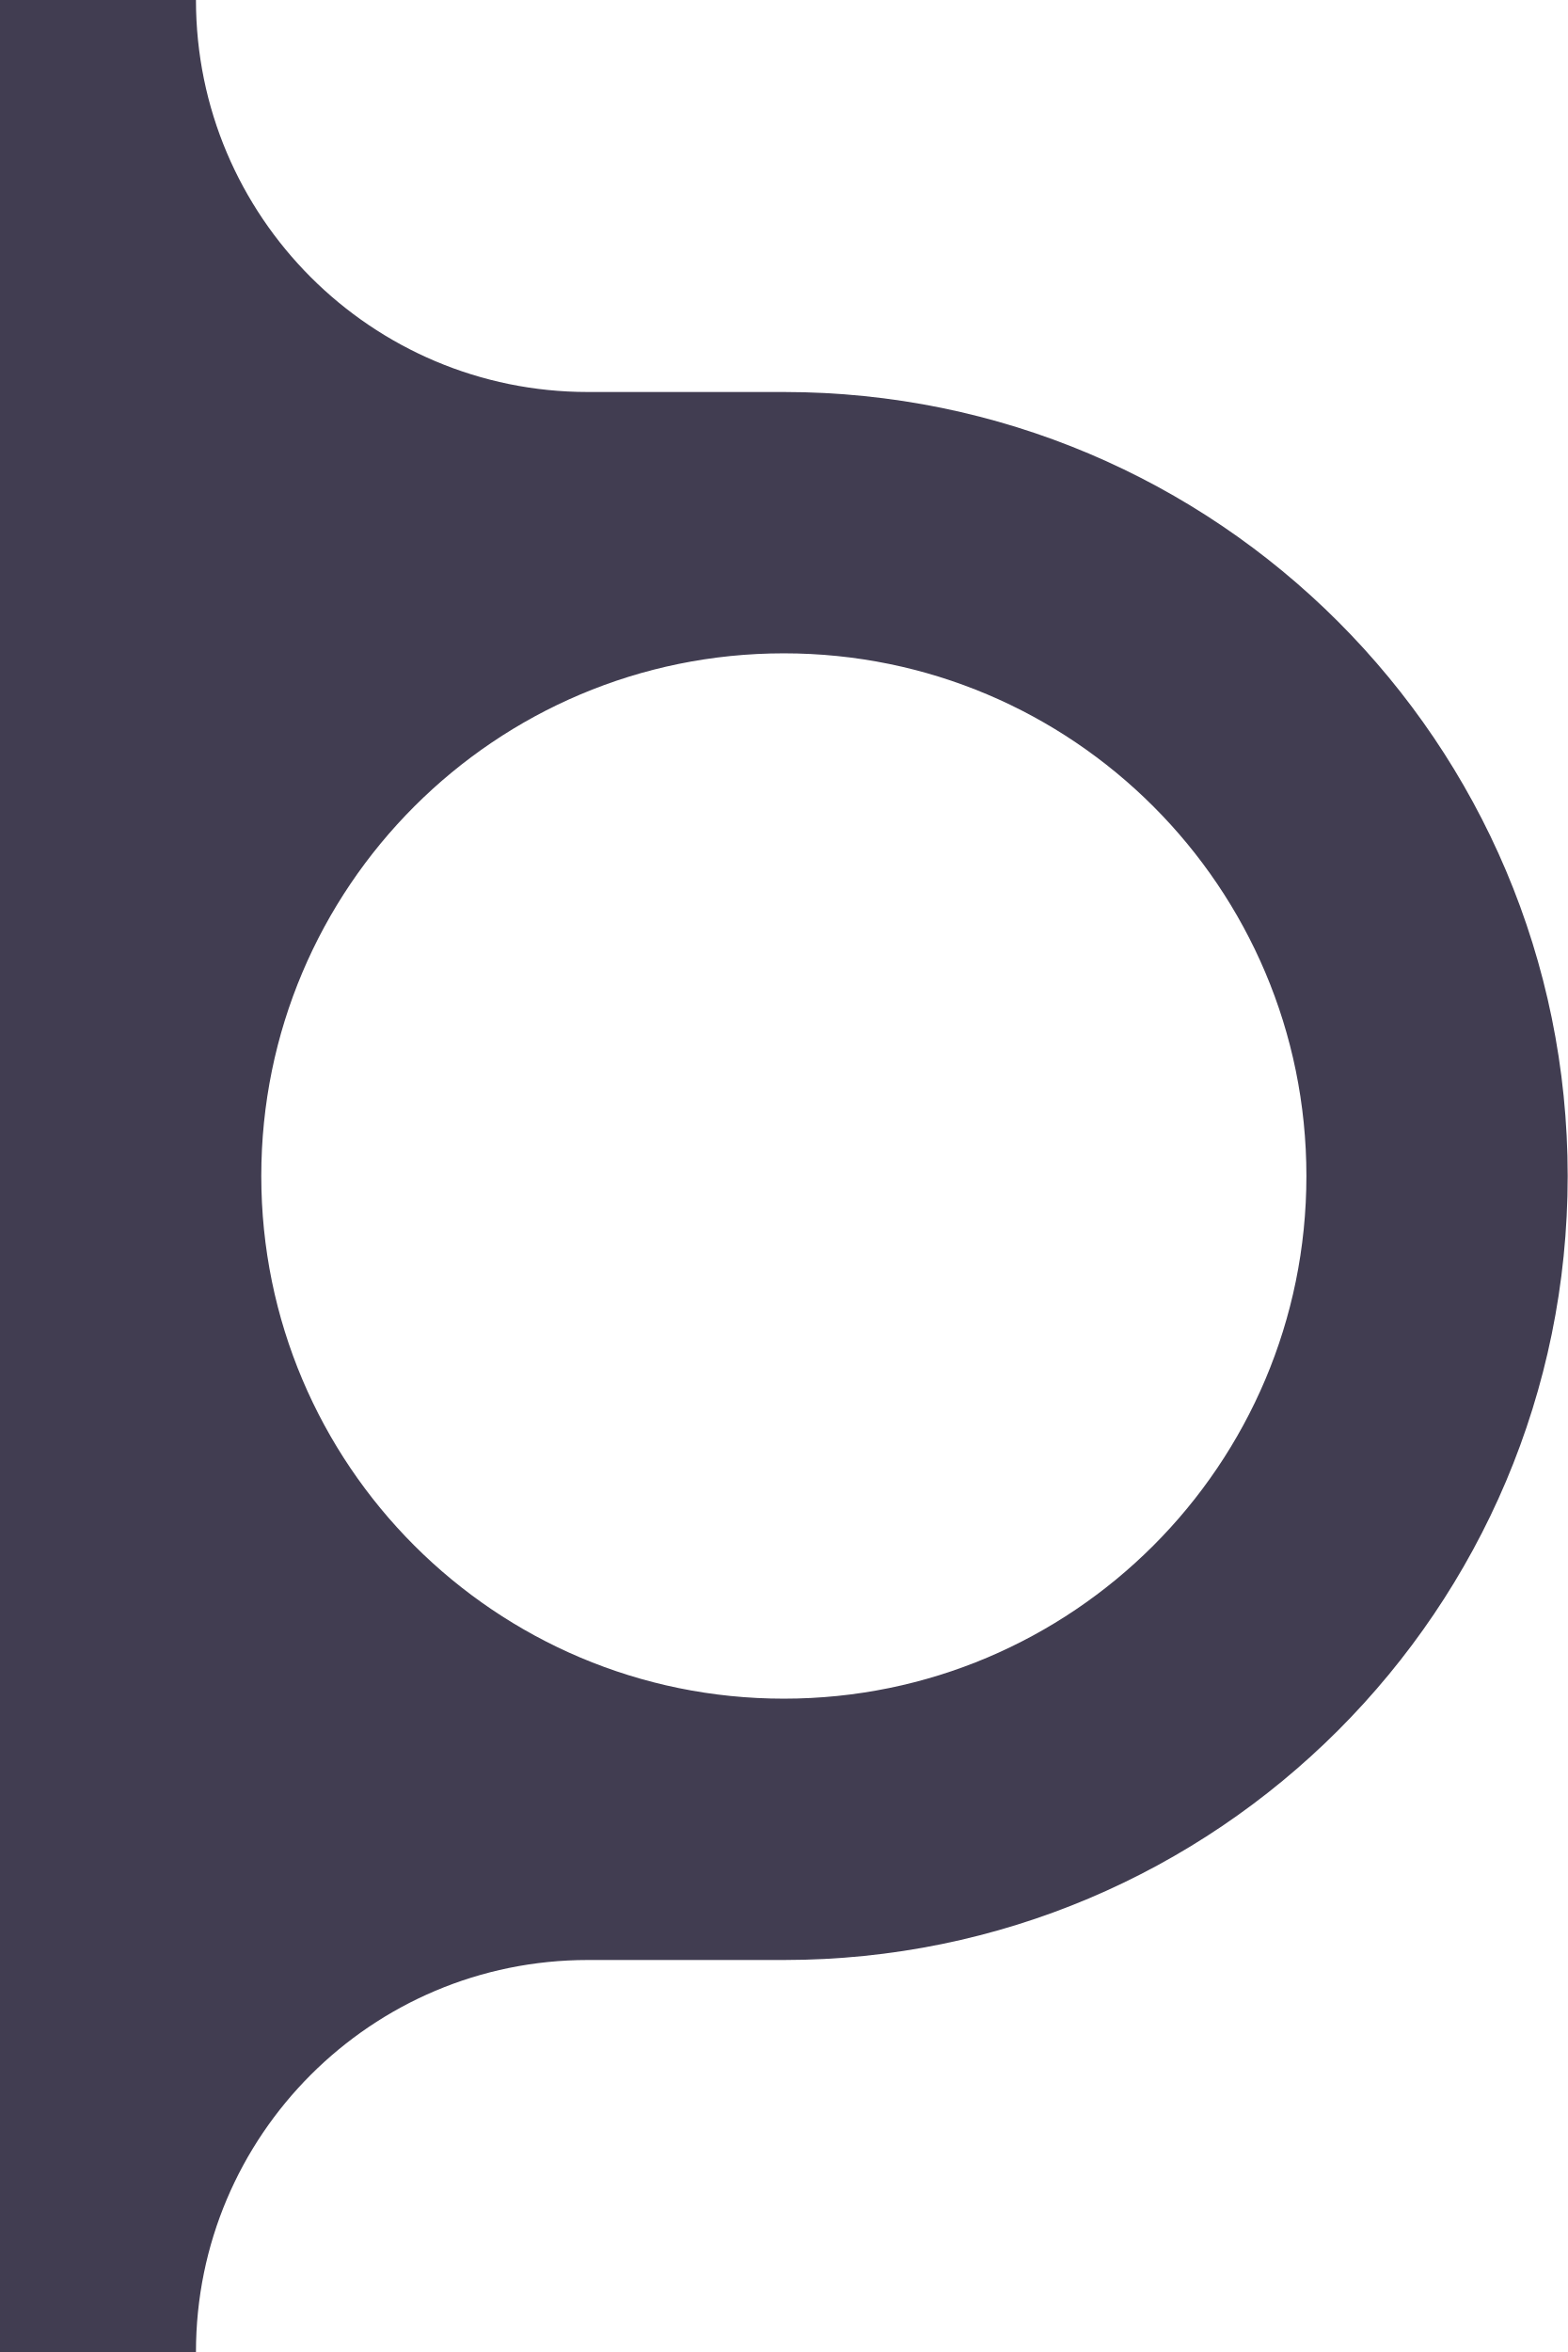
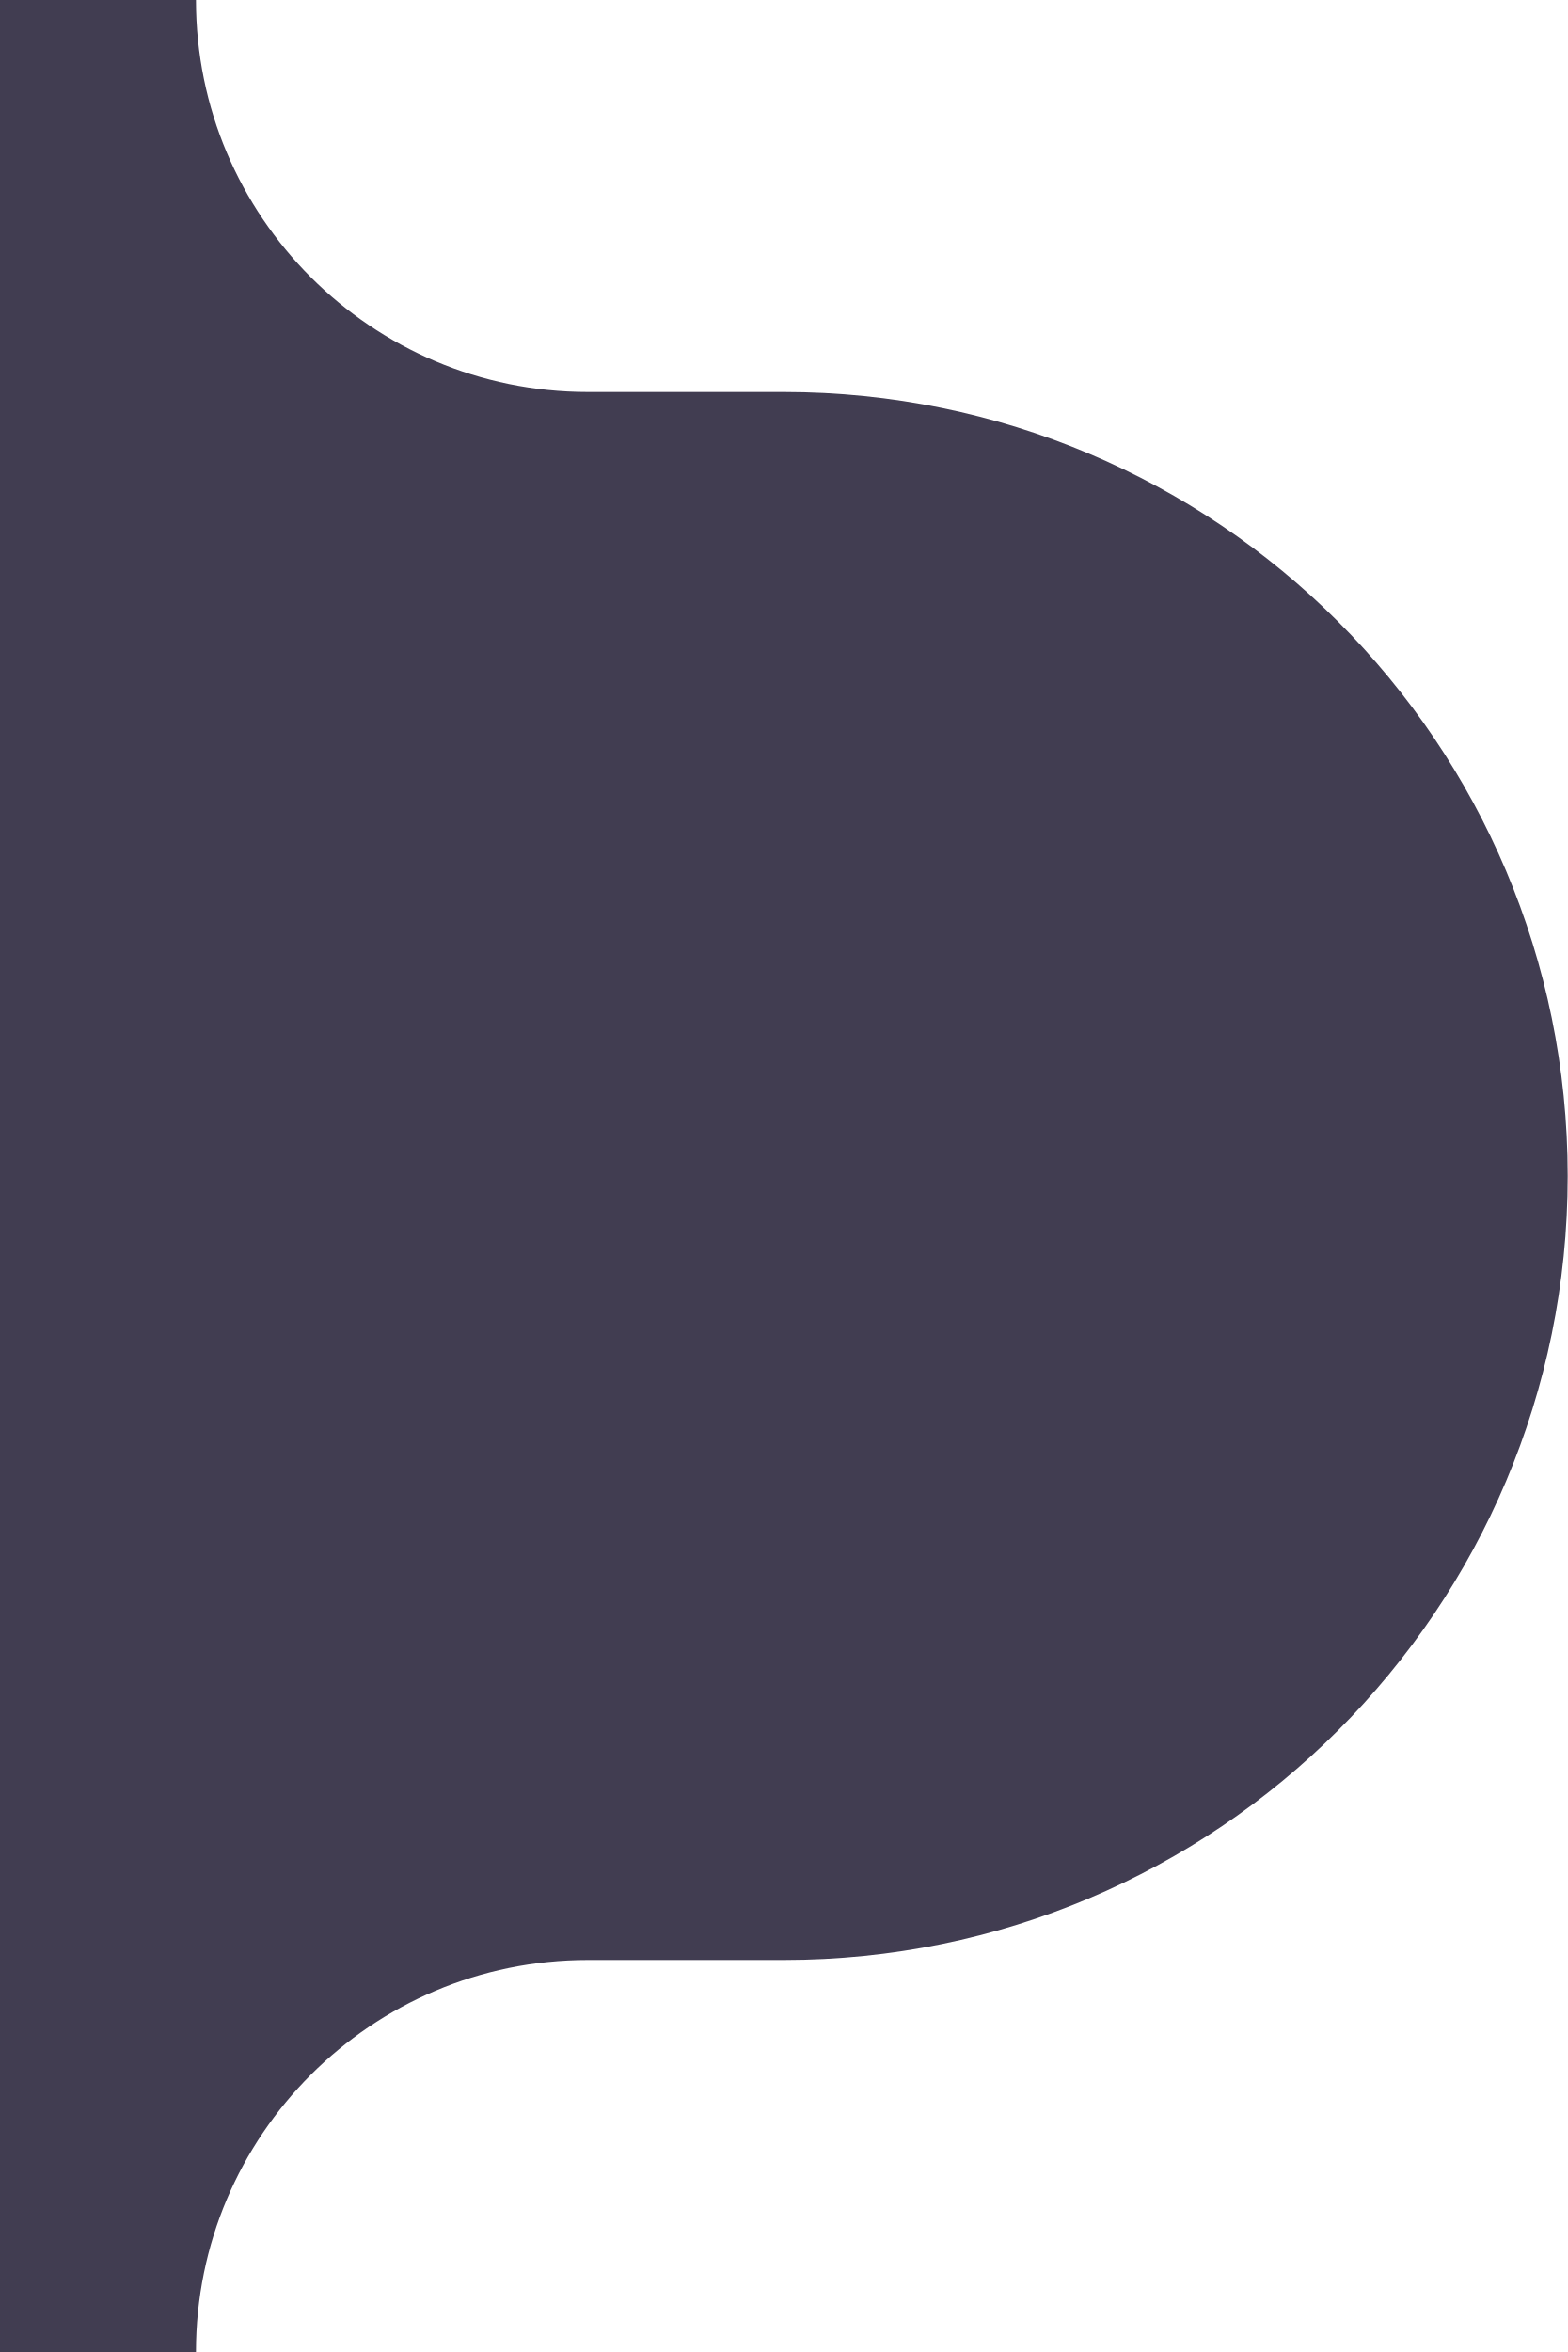
<svg xmlns="http://www.w3.org/2000/svg" width="48" height="72" viewBox="0 0 48 72" fill="none">
-   <path fill-rule="evenodd" clip-rule="evenodd" d="M0 0H6C6 6.627 11.373 12 18 12H24C37.255 12 48 22.745 48 36C48 49.255 37.255 60 24 60H18C11.373 60 6 65.373 6 72H0V0ZM24 52C32.837 52 40 44.837 40 36C40 27.163 32.837 20 24 20C15.164 20 8 27.163 8 36C8 44.837 15.164 52 24 52Z" fill="#413D51" />
+   <path d="M41 36C41 45.389 33.389 53 24 53C14.611 53 7 45.389 7 36C7 26.611 14.611 19 24 19C33.389 19 41 26.611 41 36Z" fill="#413D51" />
+   <path fill-rule="evenodd" clip-rule="evenodd" d="M0 0H6C6 6.627 11.373 12 18 12H24C37.255 12 48 22.745 48 36C48 49.255 37.255 60 24 60H18C11.373 60 6 65.373 6 72H0V0ZM24 52C32.837 52 40 44.837 40 36C40 27.163 32.837 20 24 20C15.163 20 8 27.163 8 36C8 44.837 15.163 52 24 52Z" fill="#413D51" />
</svg>
